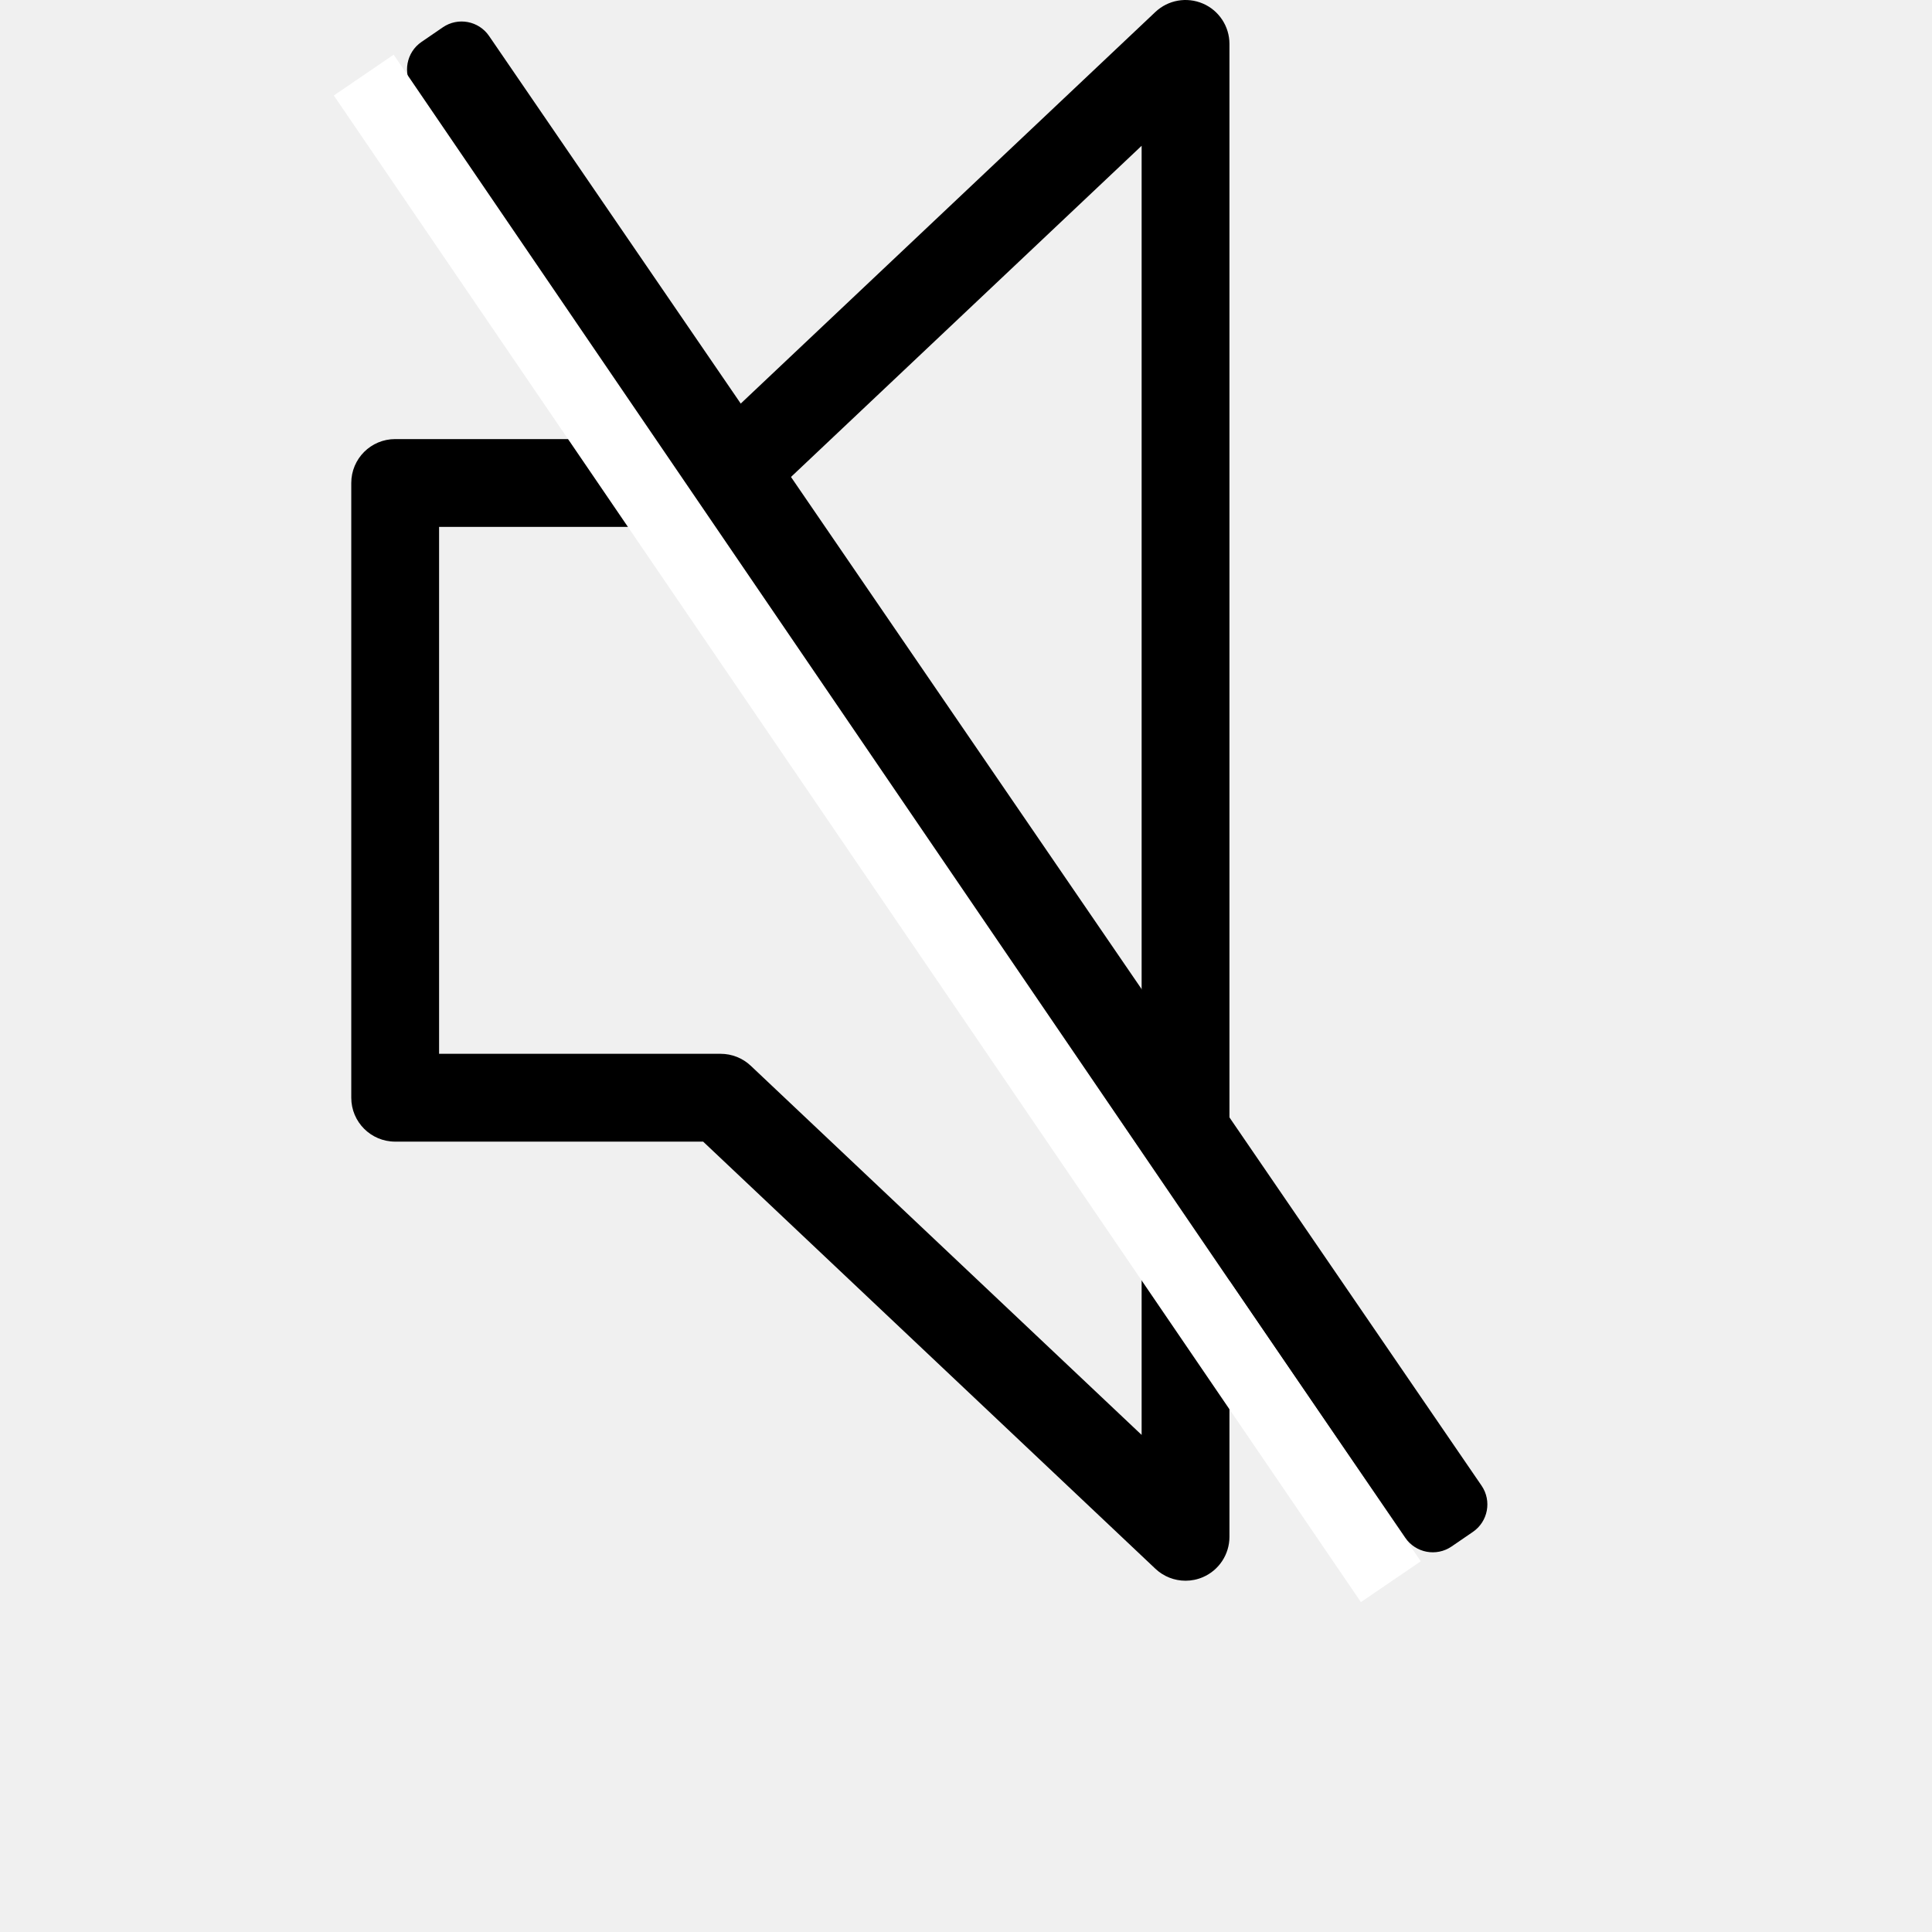
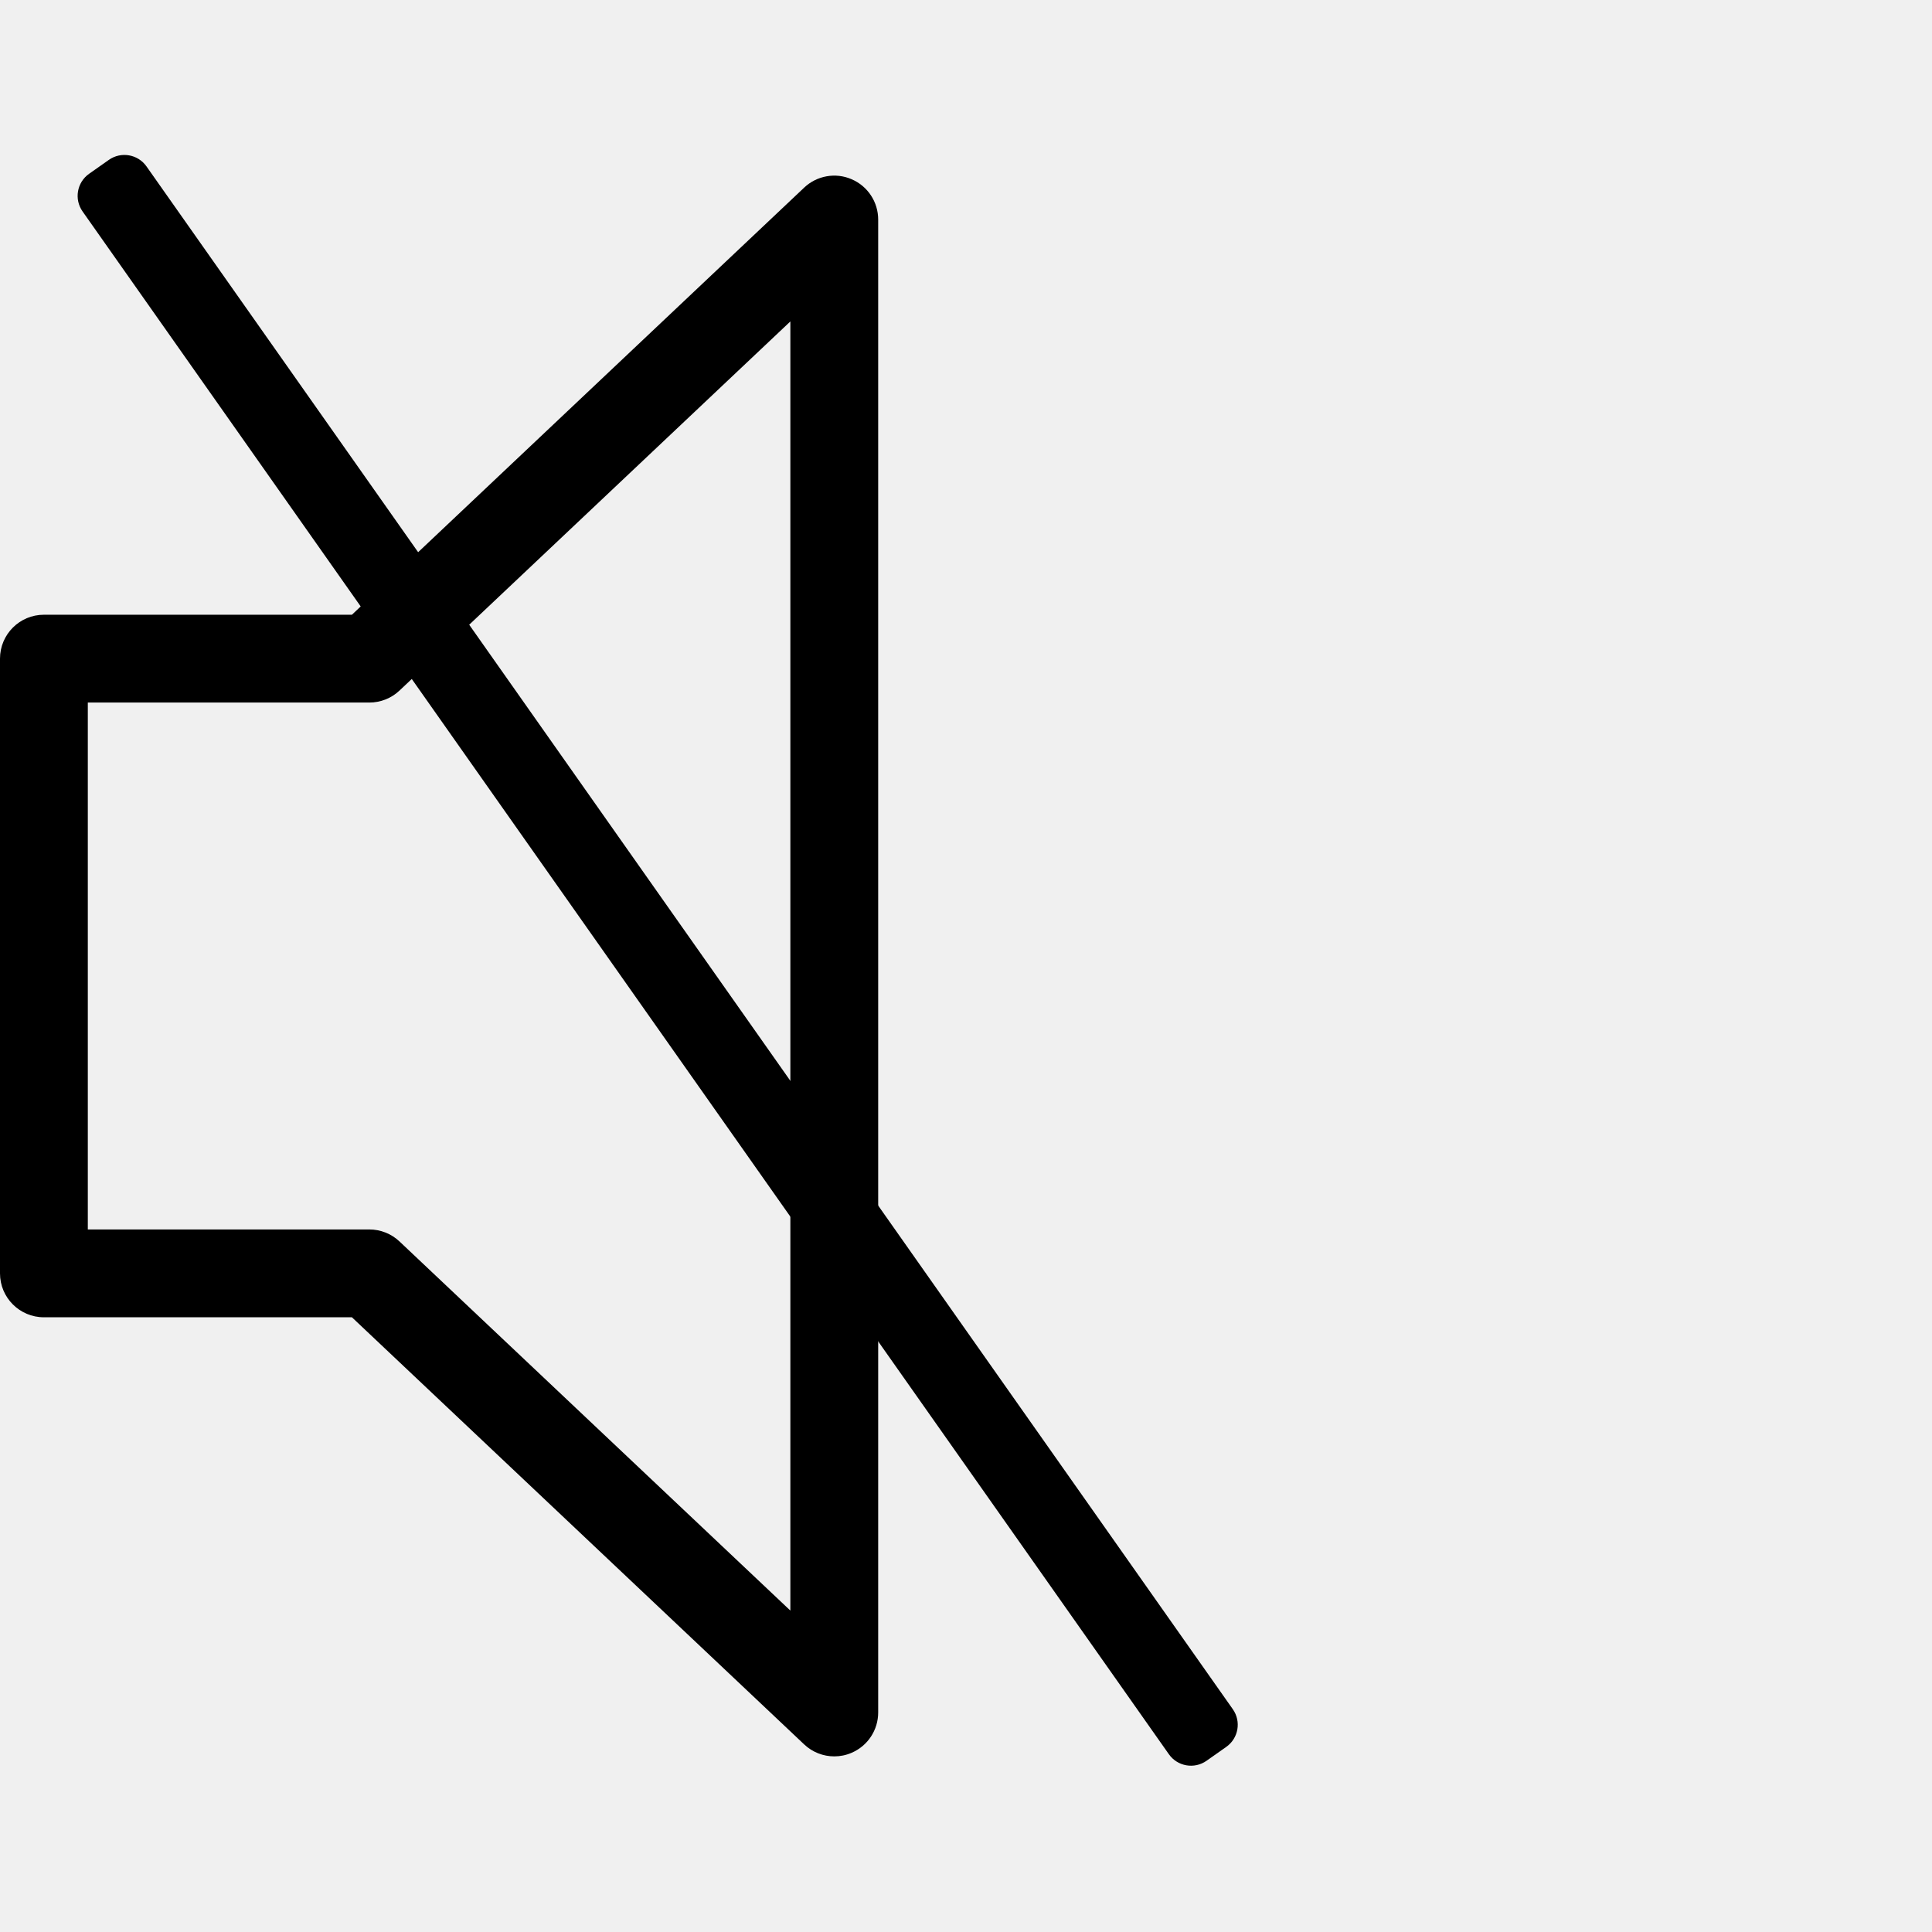
<svg xmlns="http://www.w3.org/2000/svg" version="1.1" id="Layer_1" x="0px" y="0px" viewBox="0 0 469.333 469.333" style="enable-background:new 0 0 469.333 469.333;" xml:space="preserve">
-   <g id="g6">
-     <g id="g4">
-       <path d="M292.228,0.873c-3.938-1.688-8.458-0.885-11.563,2.042l-109.854,103.75H95.999c-5.896,0-10.667,4.771-10.667,10.667    v149.333c0,5.896,4.771,10.667,10.667,10.667h74.813l109.854,103.75c2.021,1.917,4.667,2.917,7.333,2.917    c1.417,0,2.854-0.281,4.229-0.875c3.896-1.677,6.438-5.531,6.438-9.792V10.664C298.665,6.404,296.124,2.55,292.228,0.873z     M277.332,348.581l-94.938-89.667c-1.979-1.875-4.604-2.917-7.333-2.917h-68.396v-128h68.396c2.729,0,5.354-1.042,7.333-2.917    l94.938-89.667V348.581z" id="path2" />
+   <defs id="defs43" />
+   <g id="g8">
+     <g id="g6">
+       <g id="g4">
+         <path d="M206.885,43.544c-3.875-1.698-8.448-0.896-11.542,2.042L85.49,149.336H10.667C4.771,149.336,0,154.107,0,160.002v149.333     c0,5.896,4.771,10.667,10.667,10.667H85.49l109.854,103.75c2.021,1.917,4.656,2.917,7.323,2.917c1.427,0,2.865-0.281,4.219-0.875     c3.917-1.677,6.448-5.531,6.448-9.792V53.336C213.333,49.075,210.802,45.221,206.885,43.544z M192,391.252l-94.948-89.667     c-1.979-1.875-4.604-2.917-7.323-2.917H21.333v-128h68.396c2.719,0,5.344-1.042,7.323-2.917L192,78.086V391.252z" id="path2" />
+       </g>
    </g>
  </g>
-   <g id="g8">
- </g>
  <g id="g10">
</g>
  <g id="g12">
</g>
  <g id="g14">
</g>
  <g id="g16">
</g>
  <g id="g18">
</g>
  <g id="g20">
</g>
  <g id="g22">
</g>
  <g id="g24">
</g>
  <g id="g26">
</g>
  <g id="g28">
</g>
  <g id="g30">
</g>
  <g id="g32">
</g>
  <g id="g34">
</g>
  <g id="g36">
</g>
-   <rect style="fill:#000000;stroke-width:1.022" id="rect931" width="22.439" height="442.953" x="70.658" y="66.246" ry="8.083" transform="rotate(-34.39659)" />
-   <rect style="fill:#ffffff;stroke-width:0.905;fill-opacity:1" id="rect931-3" width="17.593" height="442.953" x="53.934" y="64.845" ry="0" transform="matrix(0.8262461,-0.5633093,0.5632924,0.8262576,0,0)" />
+   <g id="g38">
+ </g>
+   <rect style="fill:#000000;fill-opacity:1;stroke-width:0.911" id="rect270" width="18.996" height="471.503" x="-13.171" y="46.979" ry="6.567" transform="rotate(-35.15011)" />
</svg>
